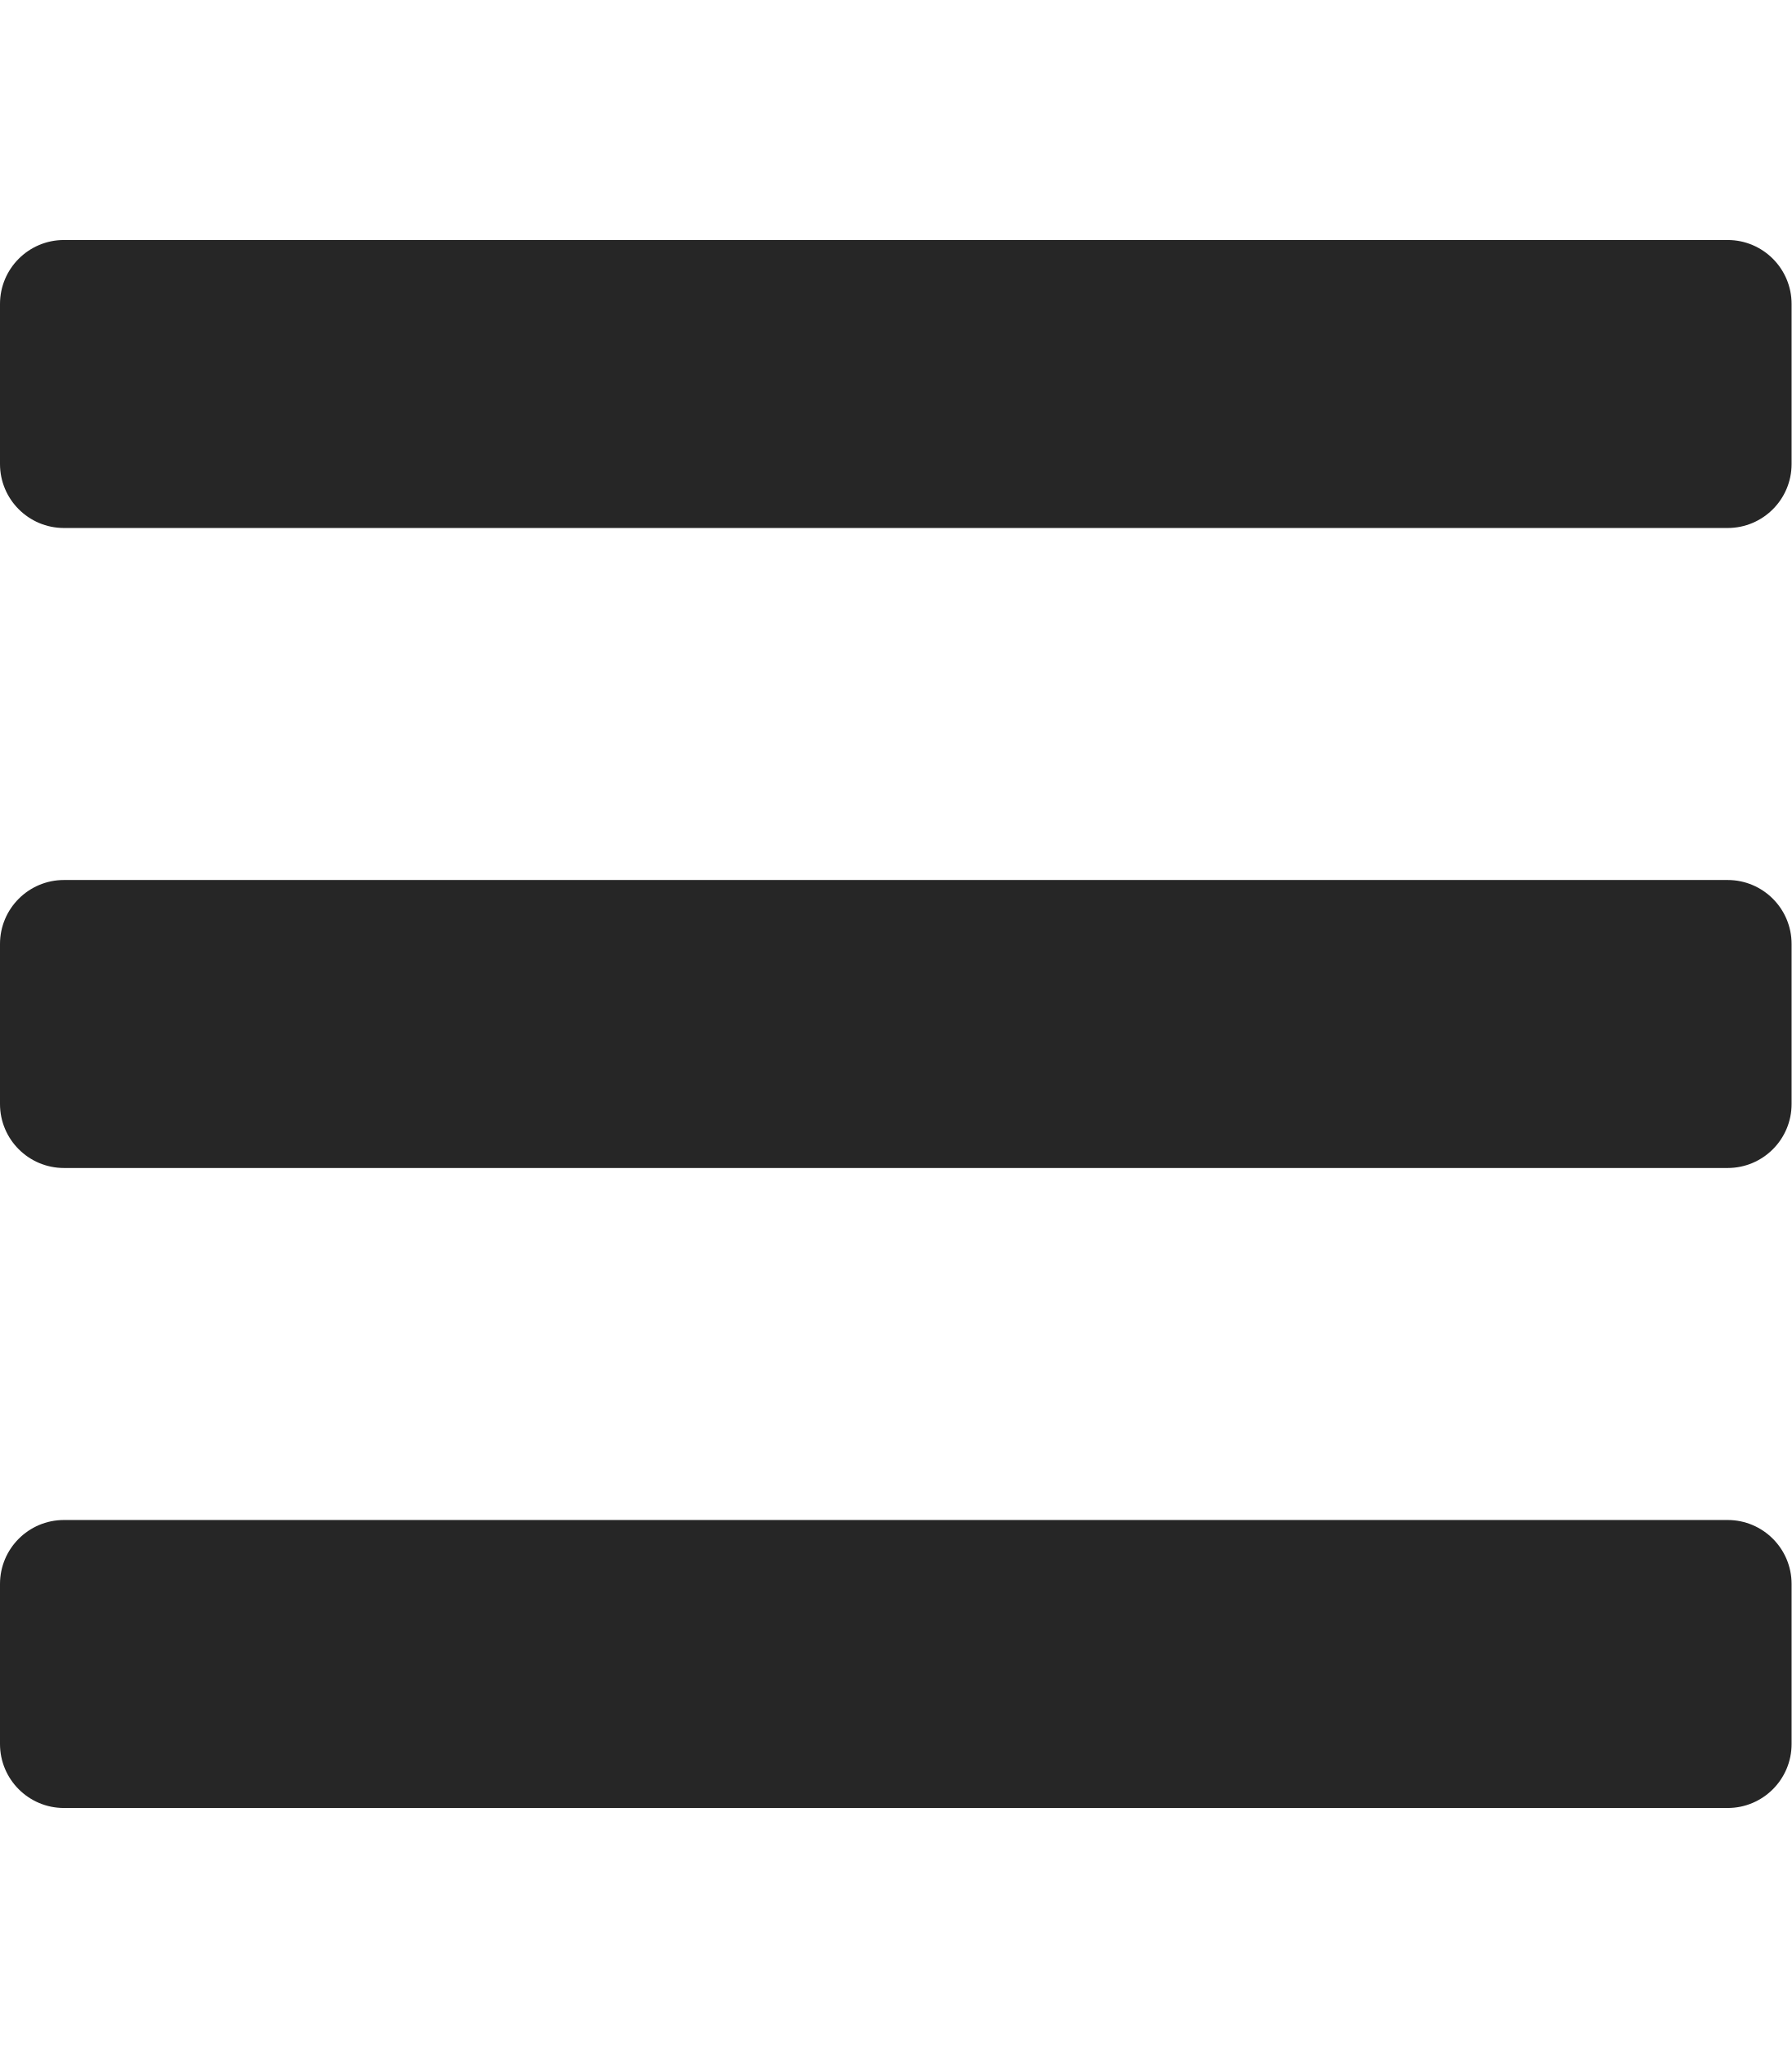
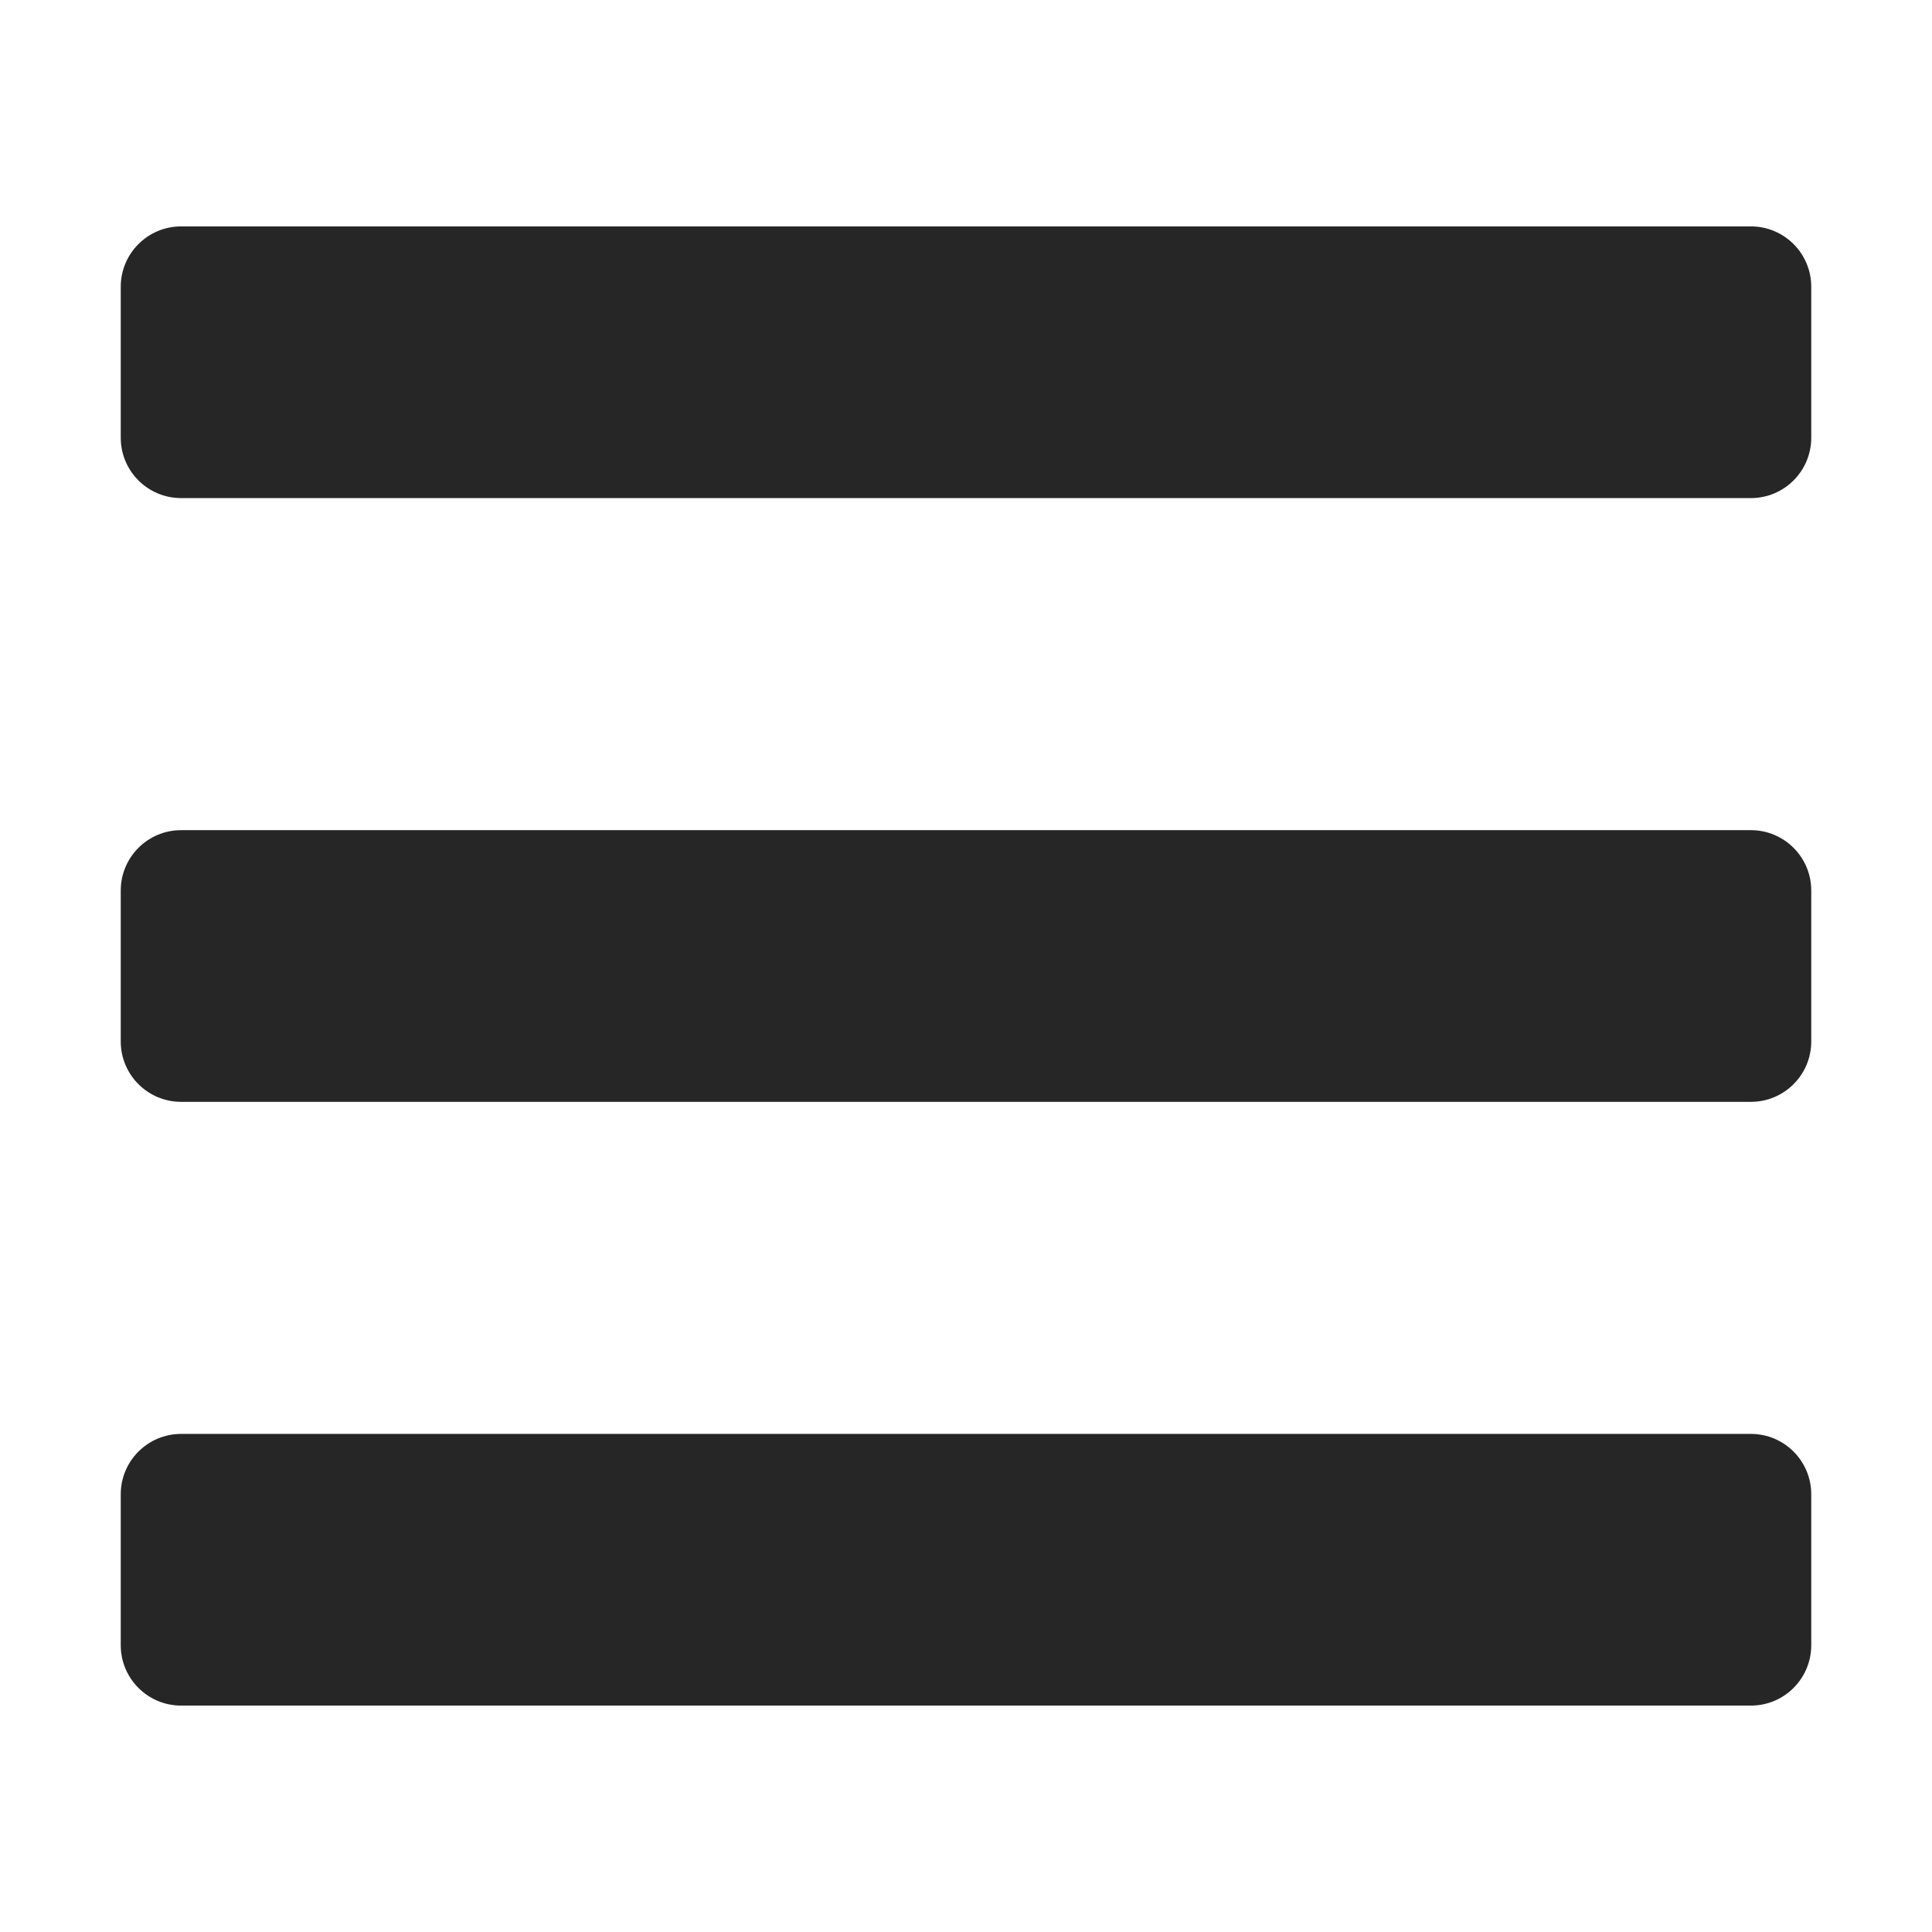
- <svg xmlns="http://www.w3.org/2000/svg" aria-hidden="true" focusable="false" data-prefix="fas" data-icon="bars" class="svg-inline--fa fa-bars fa-w-14" role="img" viewBox="0 0 448 512">
+ <svg xmlns="http://www.w3.org/2000/svg" height="15px" width="15px" aria-hidden="true" focusable="false" data-prefix="fas" data-icon="bars" class="svg-inline--fa fa-bars fa-w-14" role="img" viewBox="0 0 448 512">
  <path fill="#262626" d="M16 132h416c8.837 0 16-7.163 16-16V76c0-8.837-7.163-16-16-16H16C7.163 60 0 67.163 0 76v40c0 8.837 7.163 16 16 16zm0 160h416c8.837 0 16-7.163 16-16v-40c0-8.837-7.163-16-16-16H16c-8.837 0-16 7.163-16 16v40c0 8.837 7.163 16 16 16zm0 160h416c8.837 0 16-7.163 16-16v-40c0-8.837-7.163-16-16-16H16c-8.837 0-16 7.163-16 16v40c0 8.837 7.163 16 16 16z" />
</svg>
